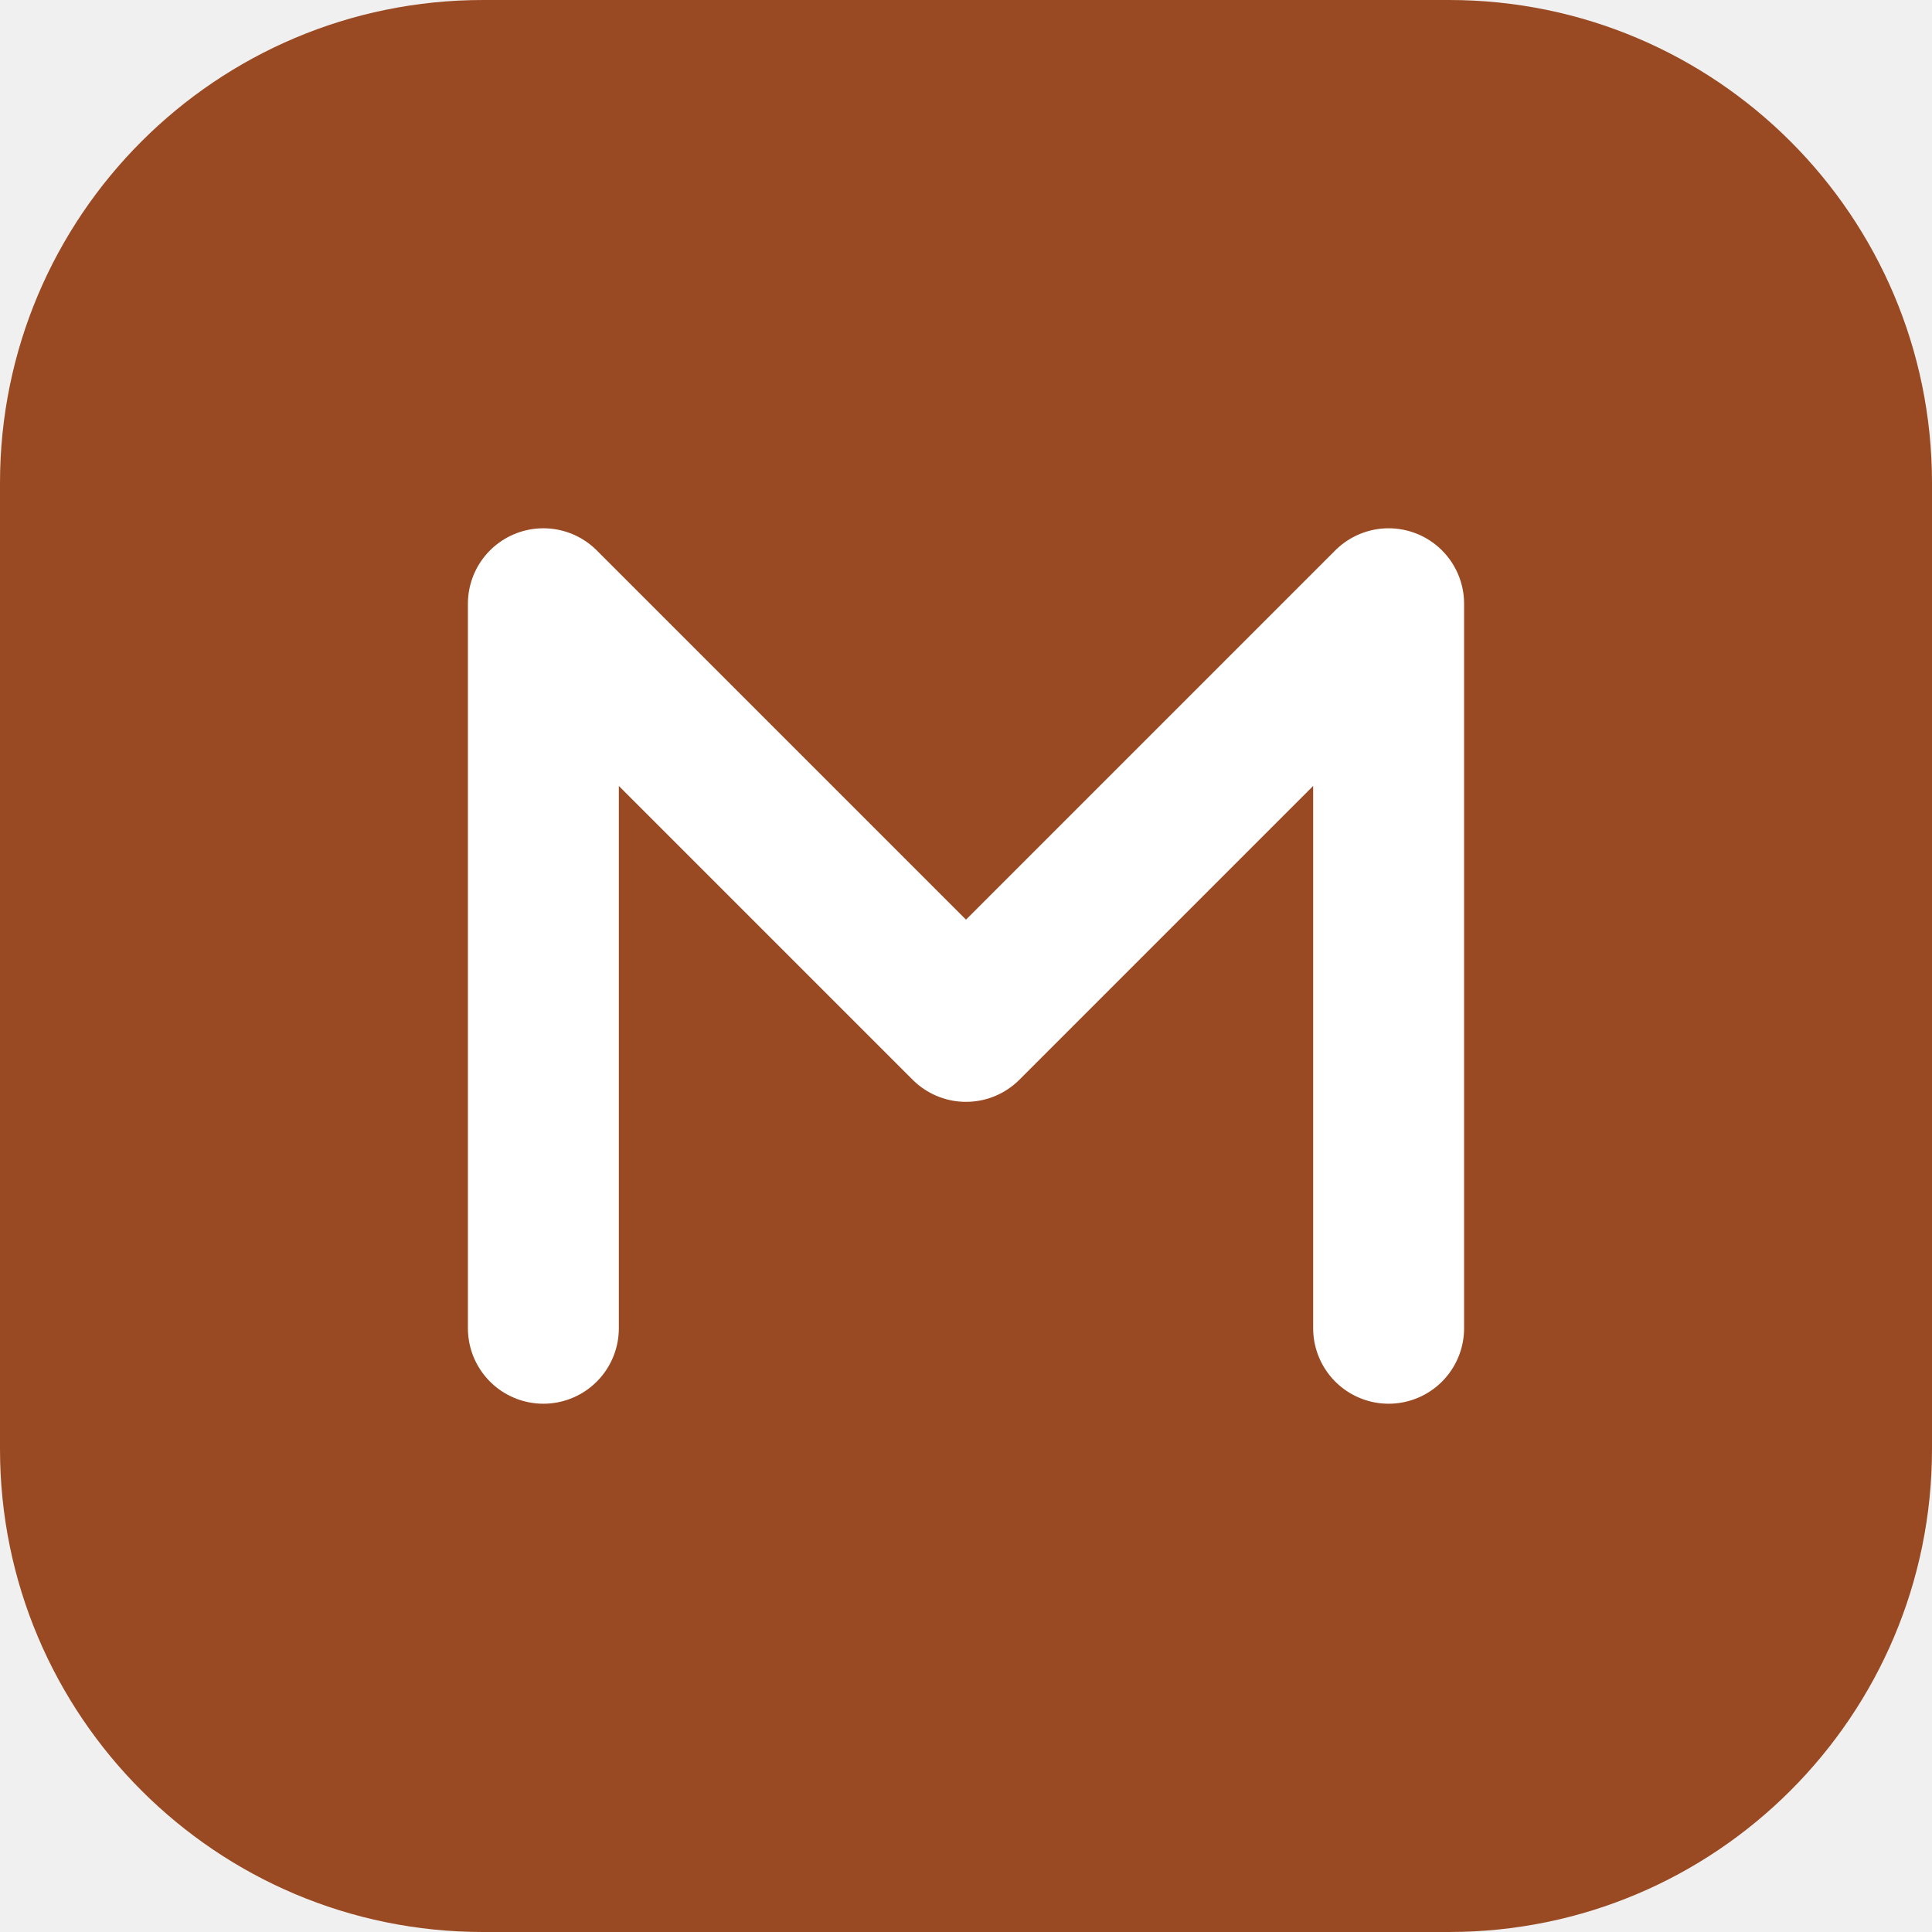
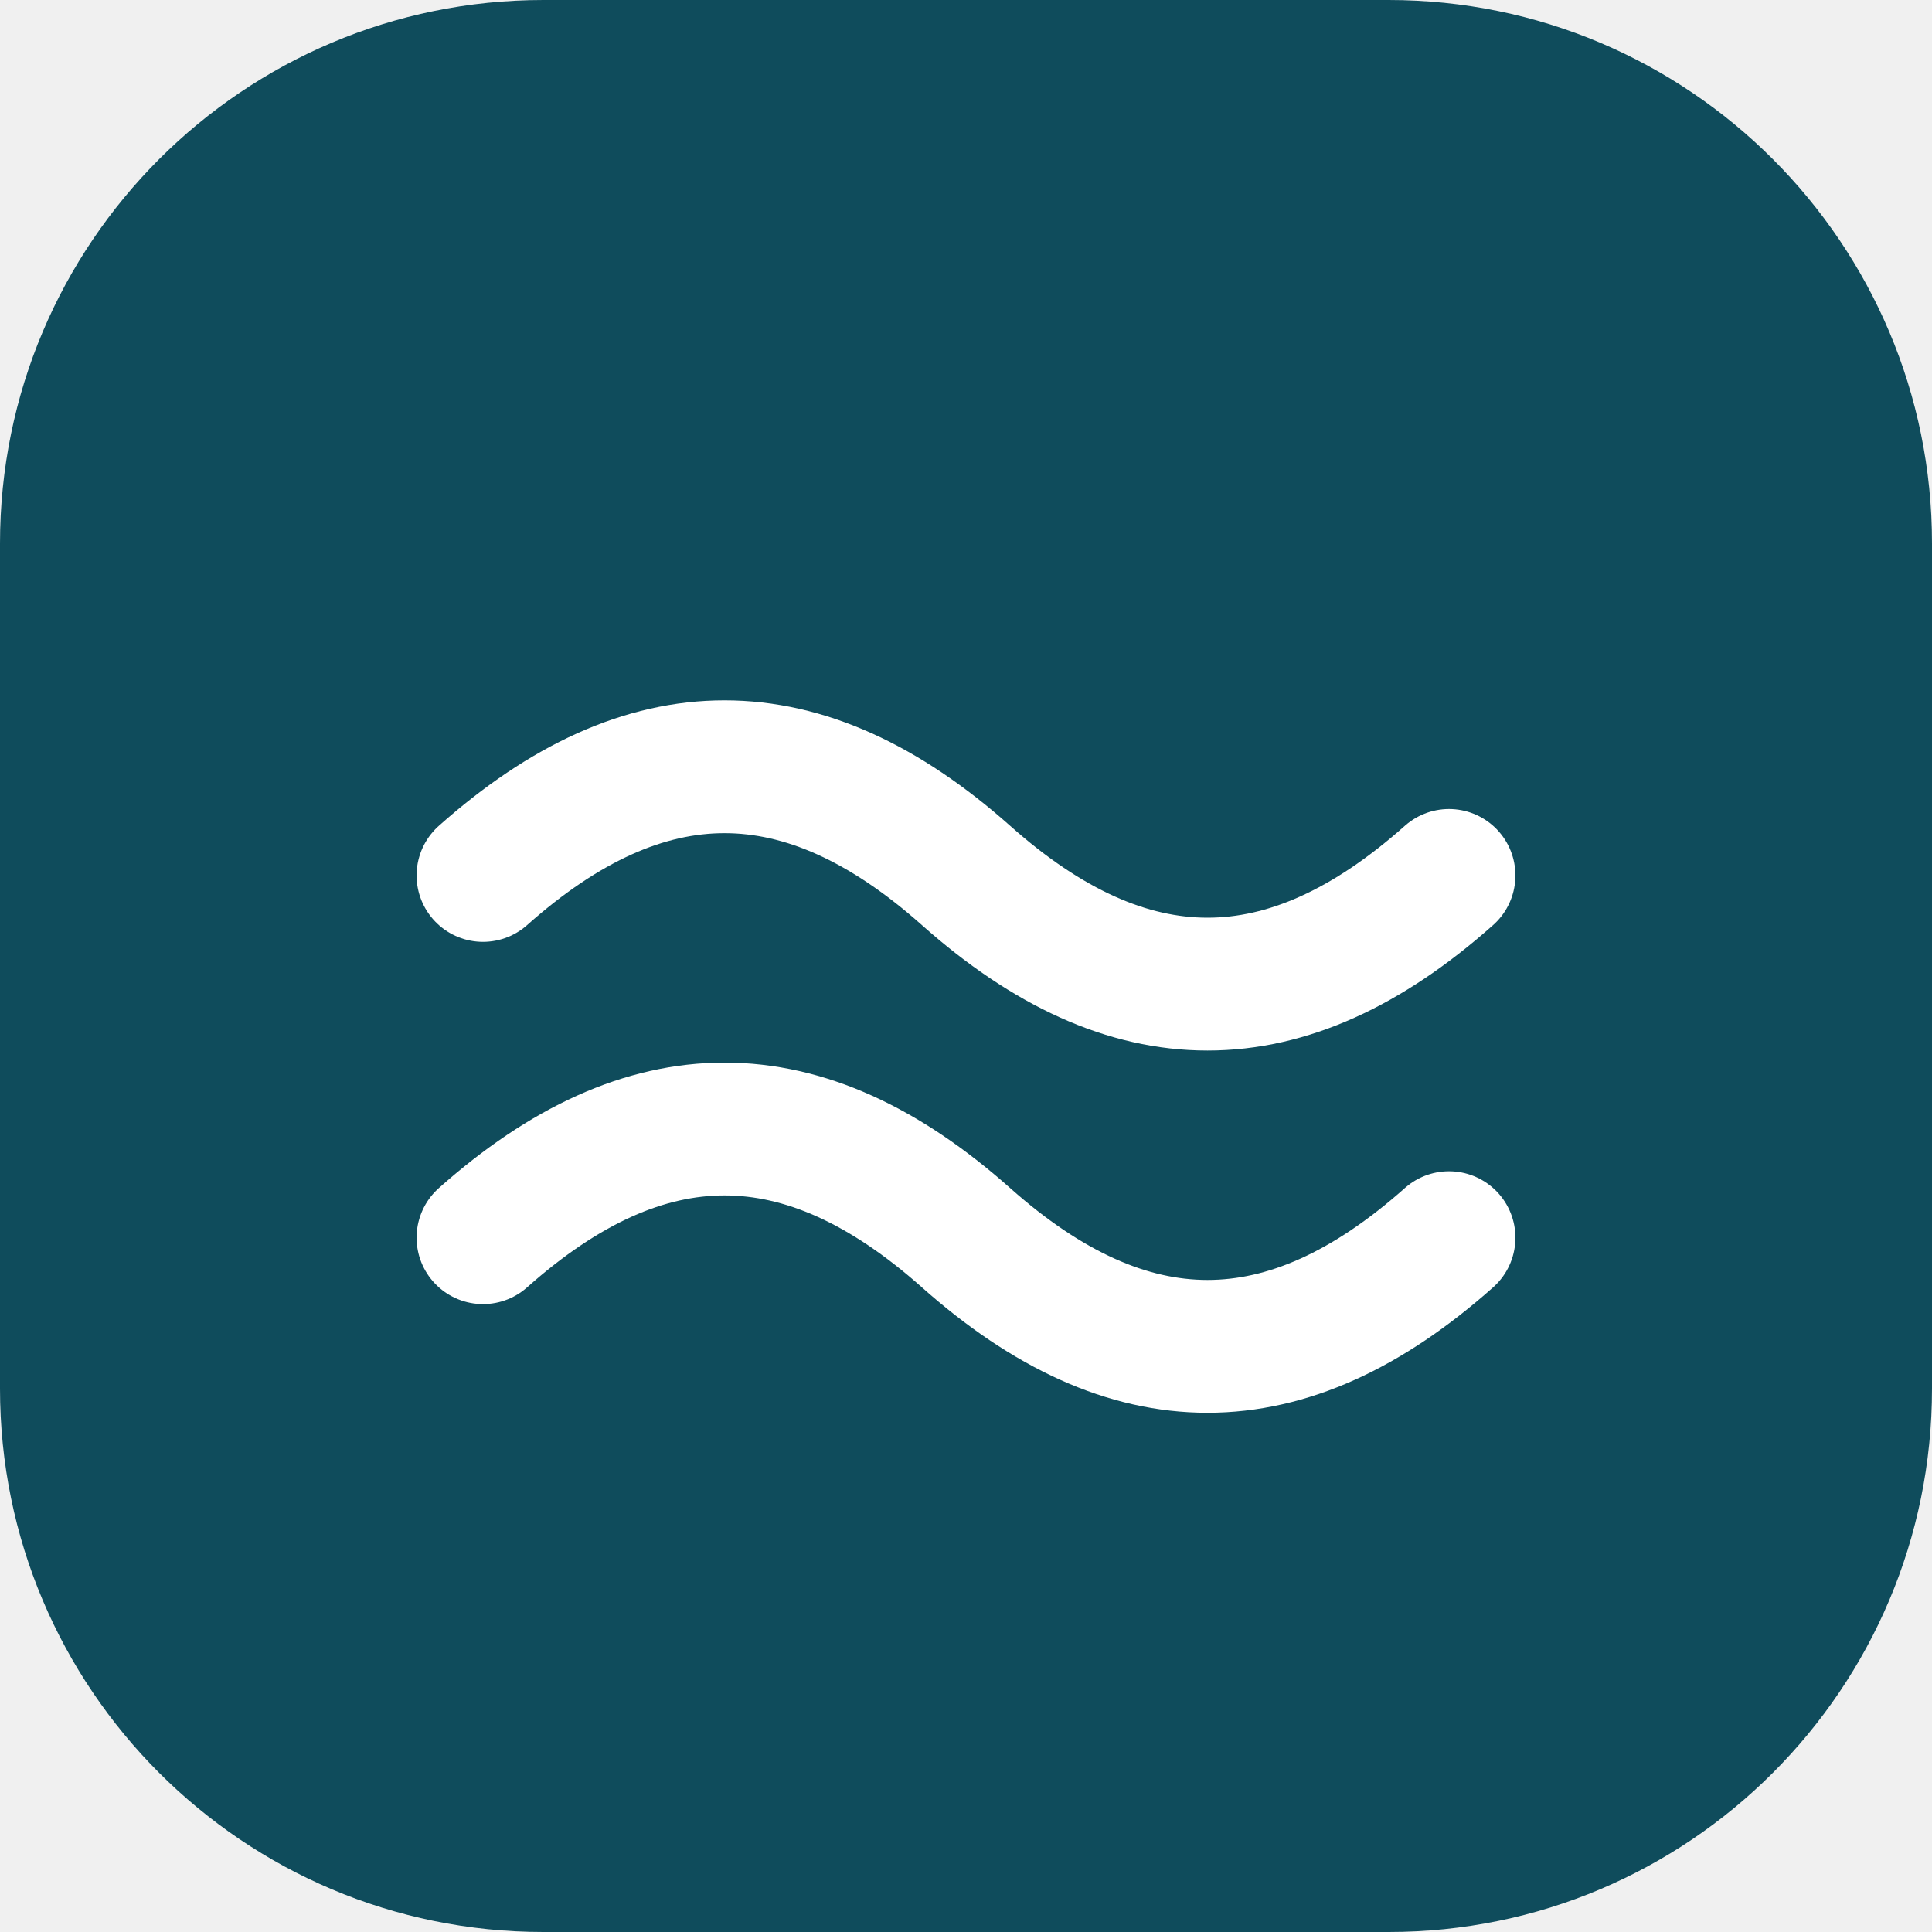
<svg xmlns="http://www.w3.org/2000/svg" viewBox="0 0 32 32">
-   <rect width="32" height="32" rx="8" fill="#9A4A23" />
-   <path d="M9 22V10l7 7 7-7v12" fill="none" stroke="#fff" stroke-width="2.5" stroke-linecap="round" stroke-linejoin="round" />
+   <rect width="32" height="32" rx="9" fill="#0F4C5C" />
+   <path d="M8 20.5c2.7-2.4 5.3-2.4 8 0s5.3 2.4 8 0M8 14.5c2.7-2.4 5.3-2.4 8 0s5.3 2.4 8 0" fill="none" stroke="#fff" stroke-width="2.2" stroke-linecap="round" />
</svg>
